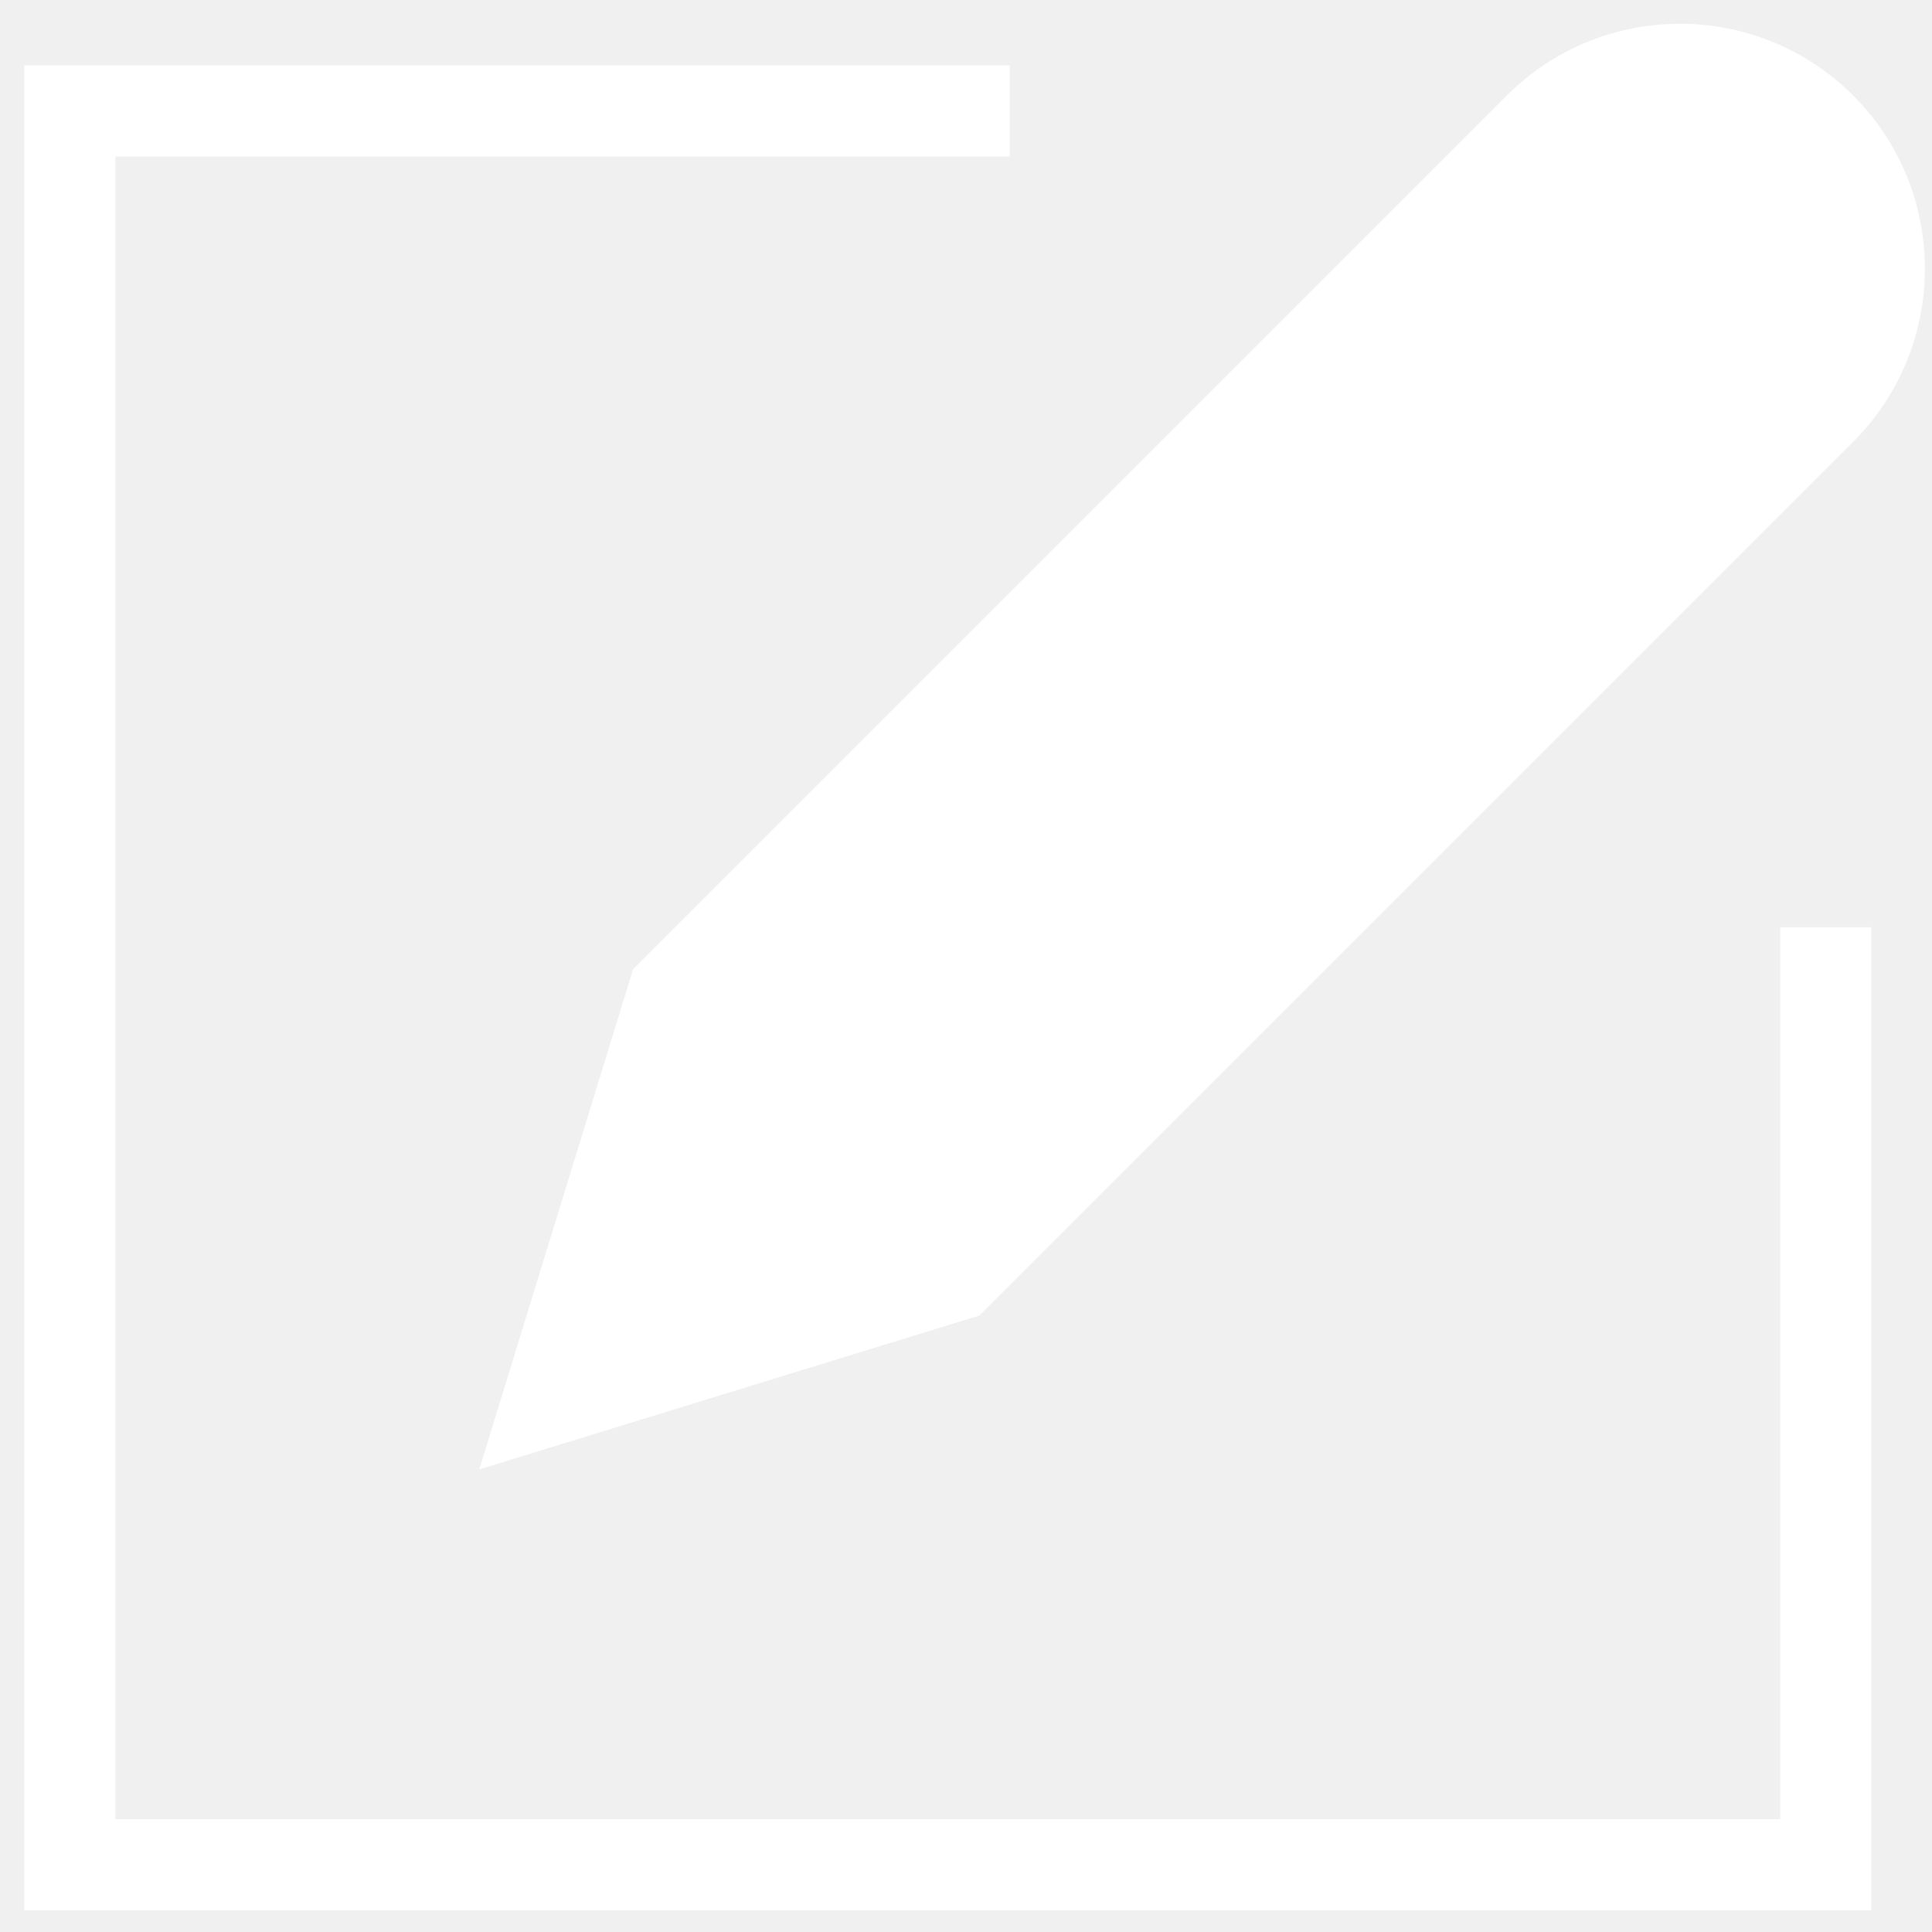
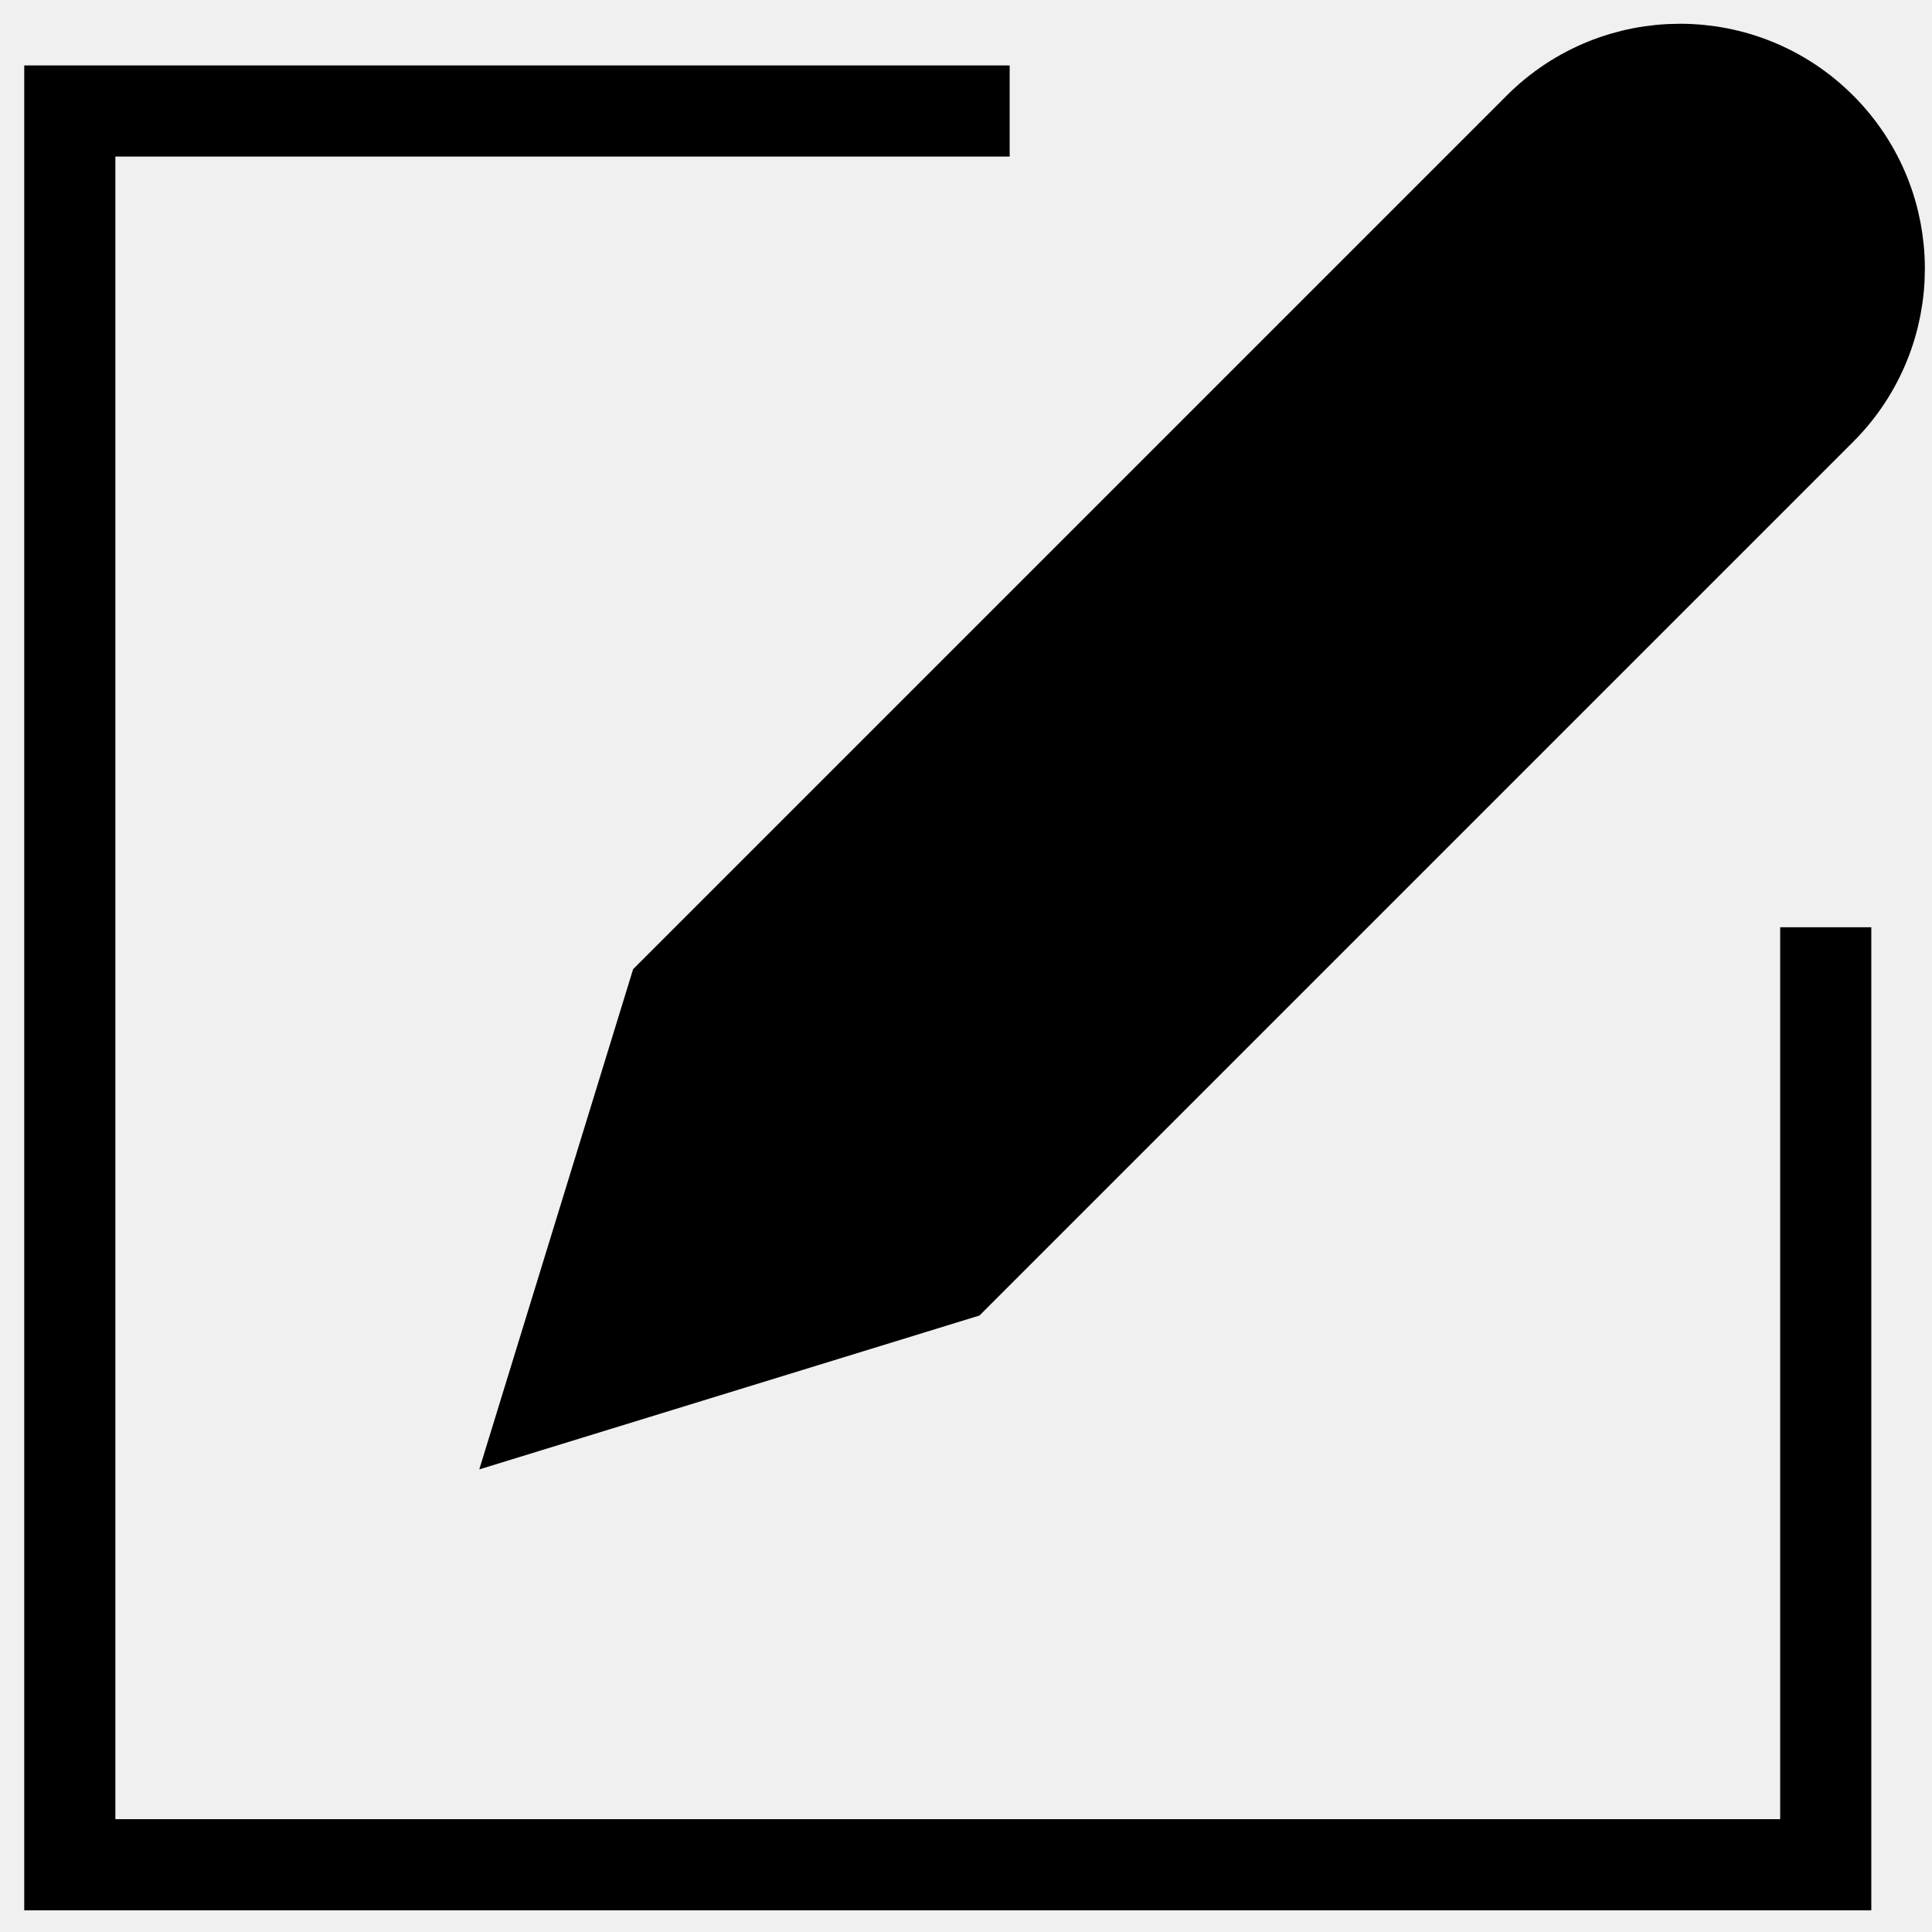
<svg xmlns="http://www.w3.org/2000/svg" height="200" width="200" fill="white" viewBox="0 0 53 52" version="1.1" x="0px" y="0px">
  <g stroke="none" stroke-width="1" fill="none" fill-rule="evenodd">
-     <g transform="translate(-3205, -37)" stroke="white" stroke-width="2.5">
+     <g transform="translate(-3205, -37)" stroke="black" stroke-width="2.5">
      <g transform="translate(3206, 36)">
        <polyline points="26.698 3.545 0.915 3.545 0.915 51.655 49.085 51.655 49.085 25.937" />
-         <path d="M26.026,2.241 L26.026,35.825 L31.495,46.152 L36.963,35.825 L36.963,2.241 C36.963,-0.779 34.515,-3.228 31.495,-3.228 C28.474,-3.228 26.026,-0.779 26.026,2.241 Z" fill="white" transform="translate(31.49467, 21.46196) rotate(45) translate(-31.49467, -21.46196) " />
+         <path d="M26.026,2.241 L26.026,35.825 L31.495,46.152 L36.963,35.825 L36.963,2.241 C36.963,-0.779 34.515,-3.228 31.495,-3.228 C28.474,-3.228 26.026,-0.779 26.026,2.241 Z" fill="black" transform="translate(31.49467, 21.46196) rotate(45) translate(-31.49467, -21.46196) " />
      </g>
    </g>
  </g>
</svg>
